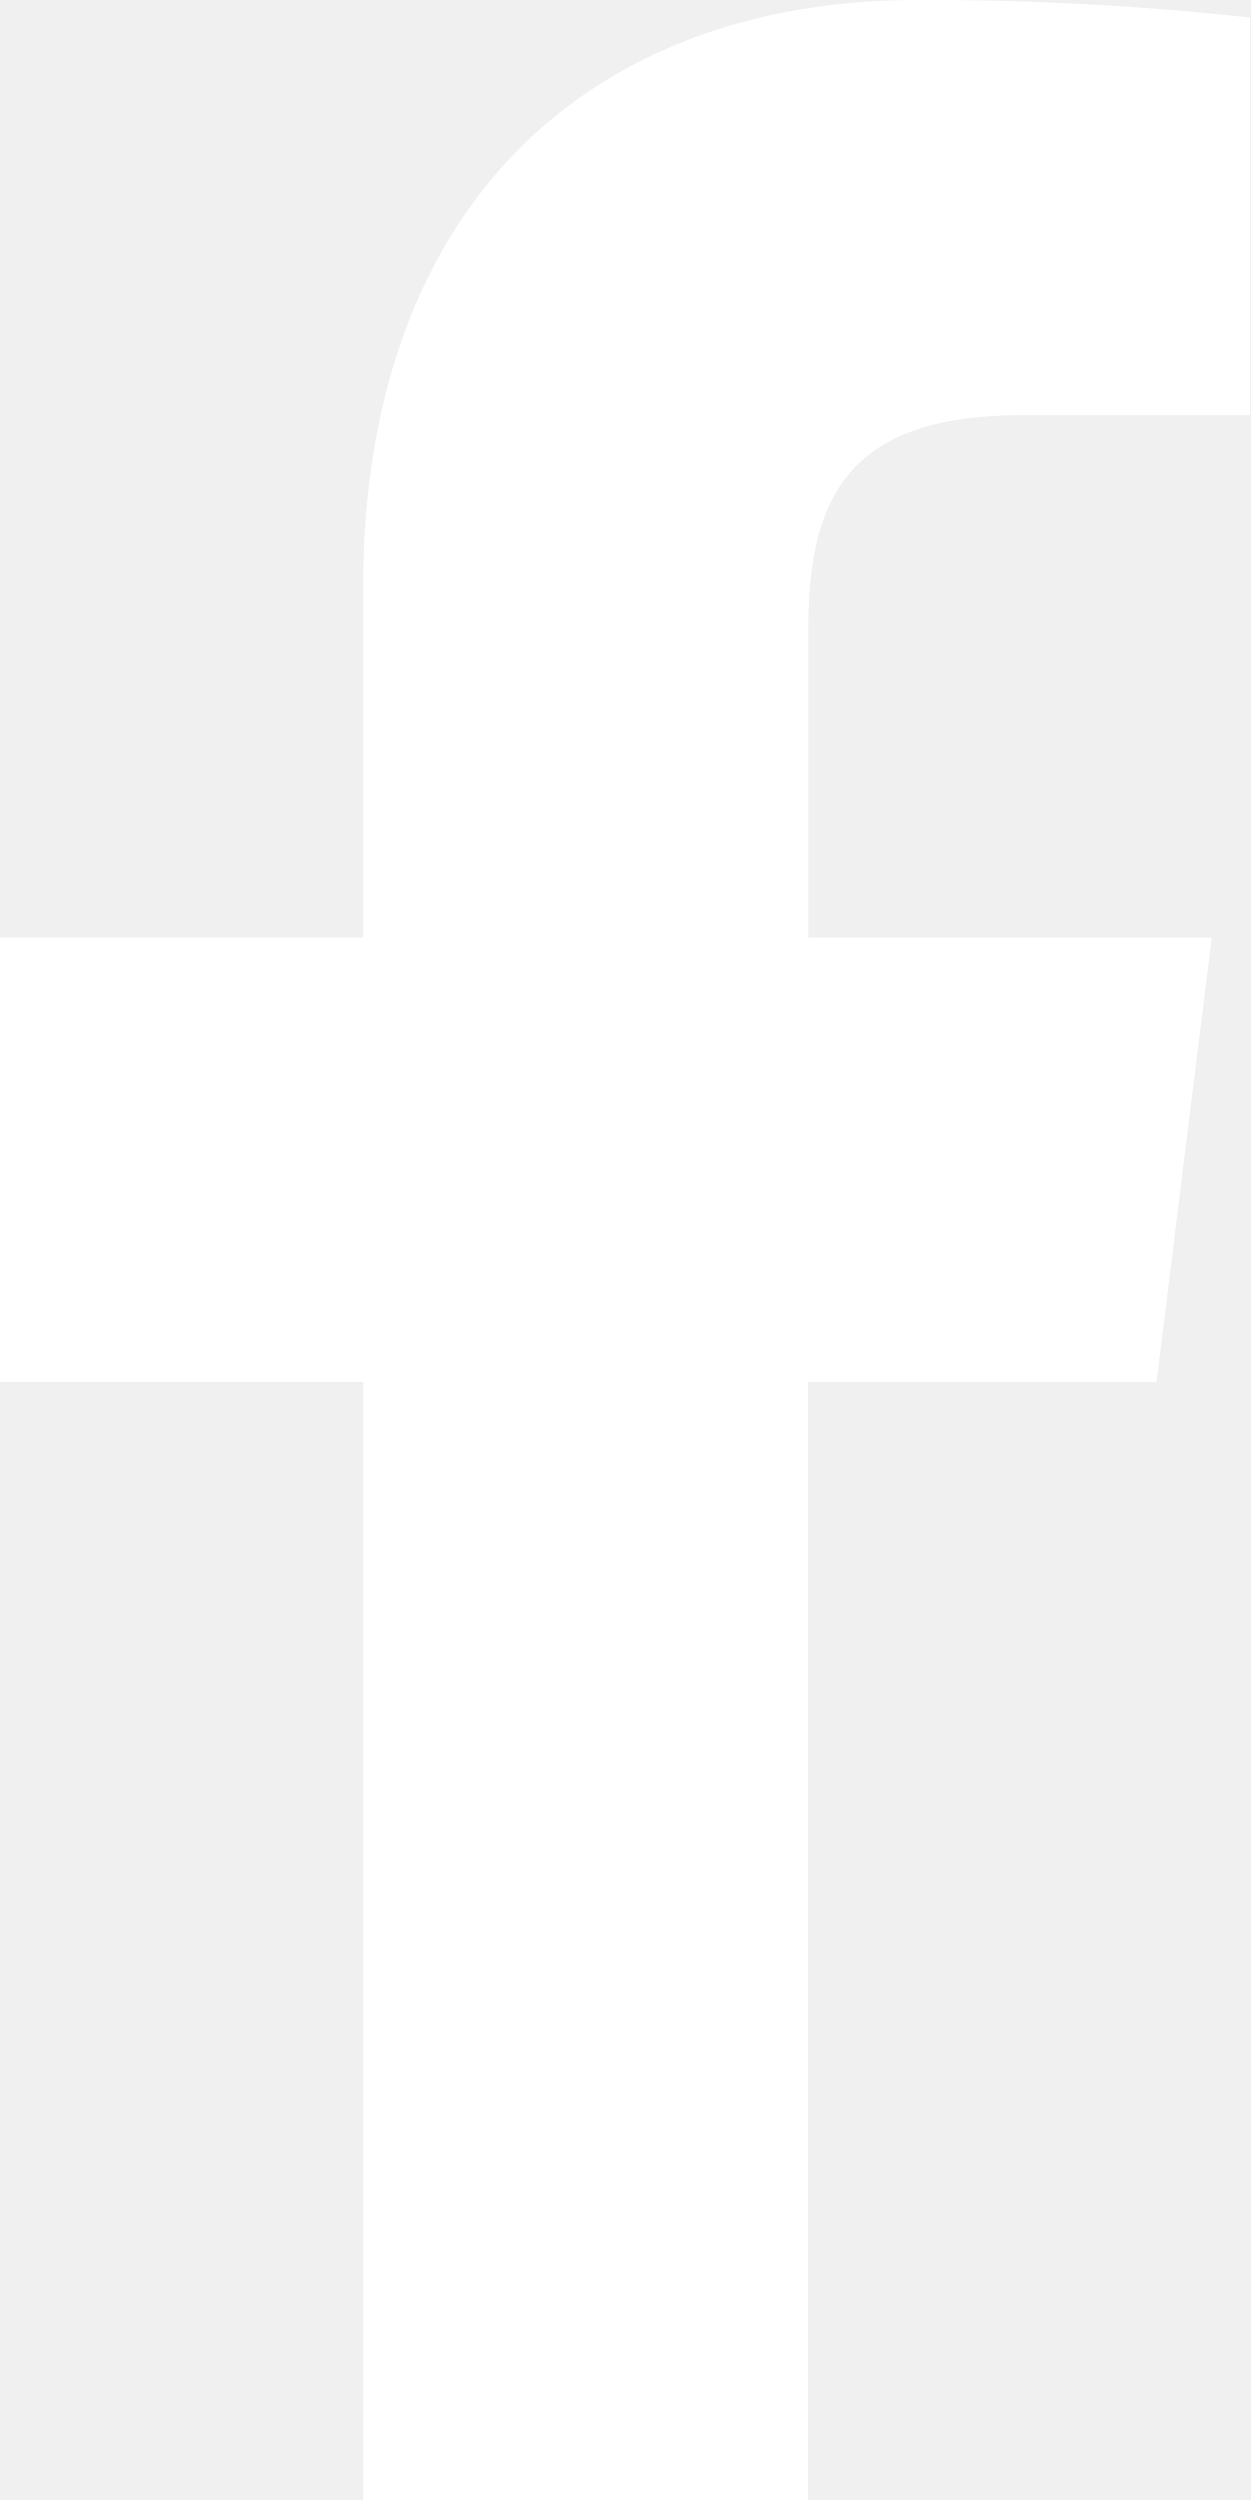
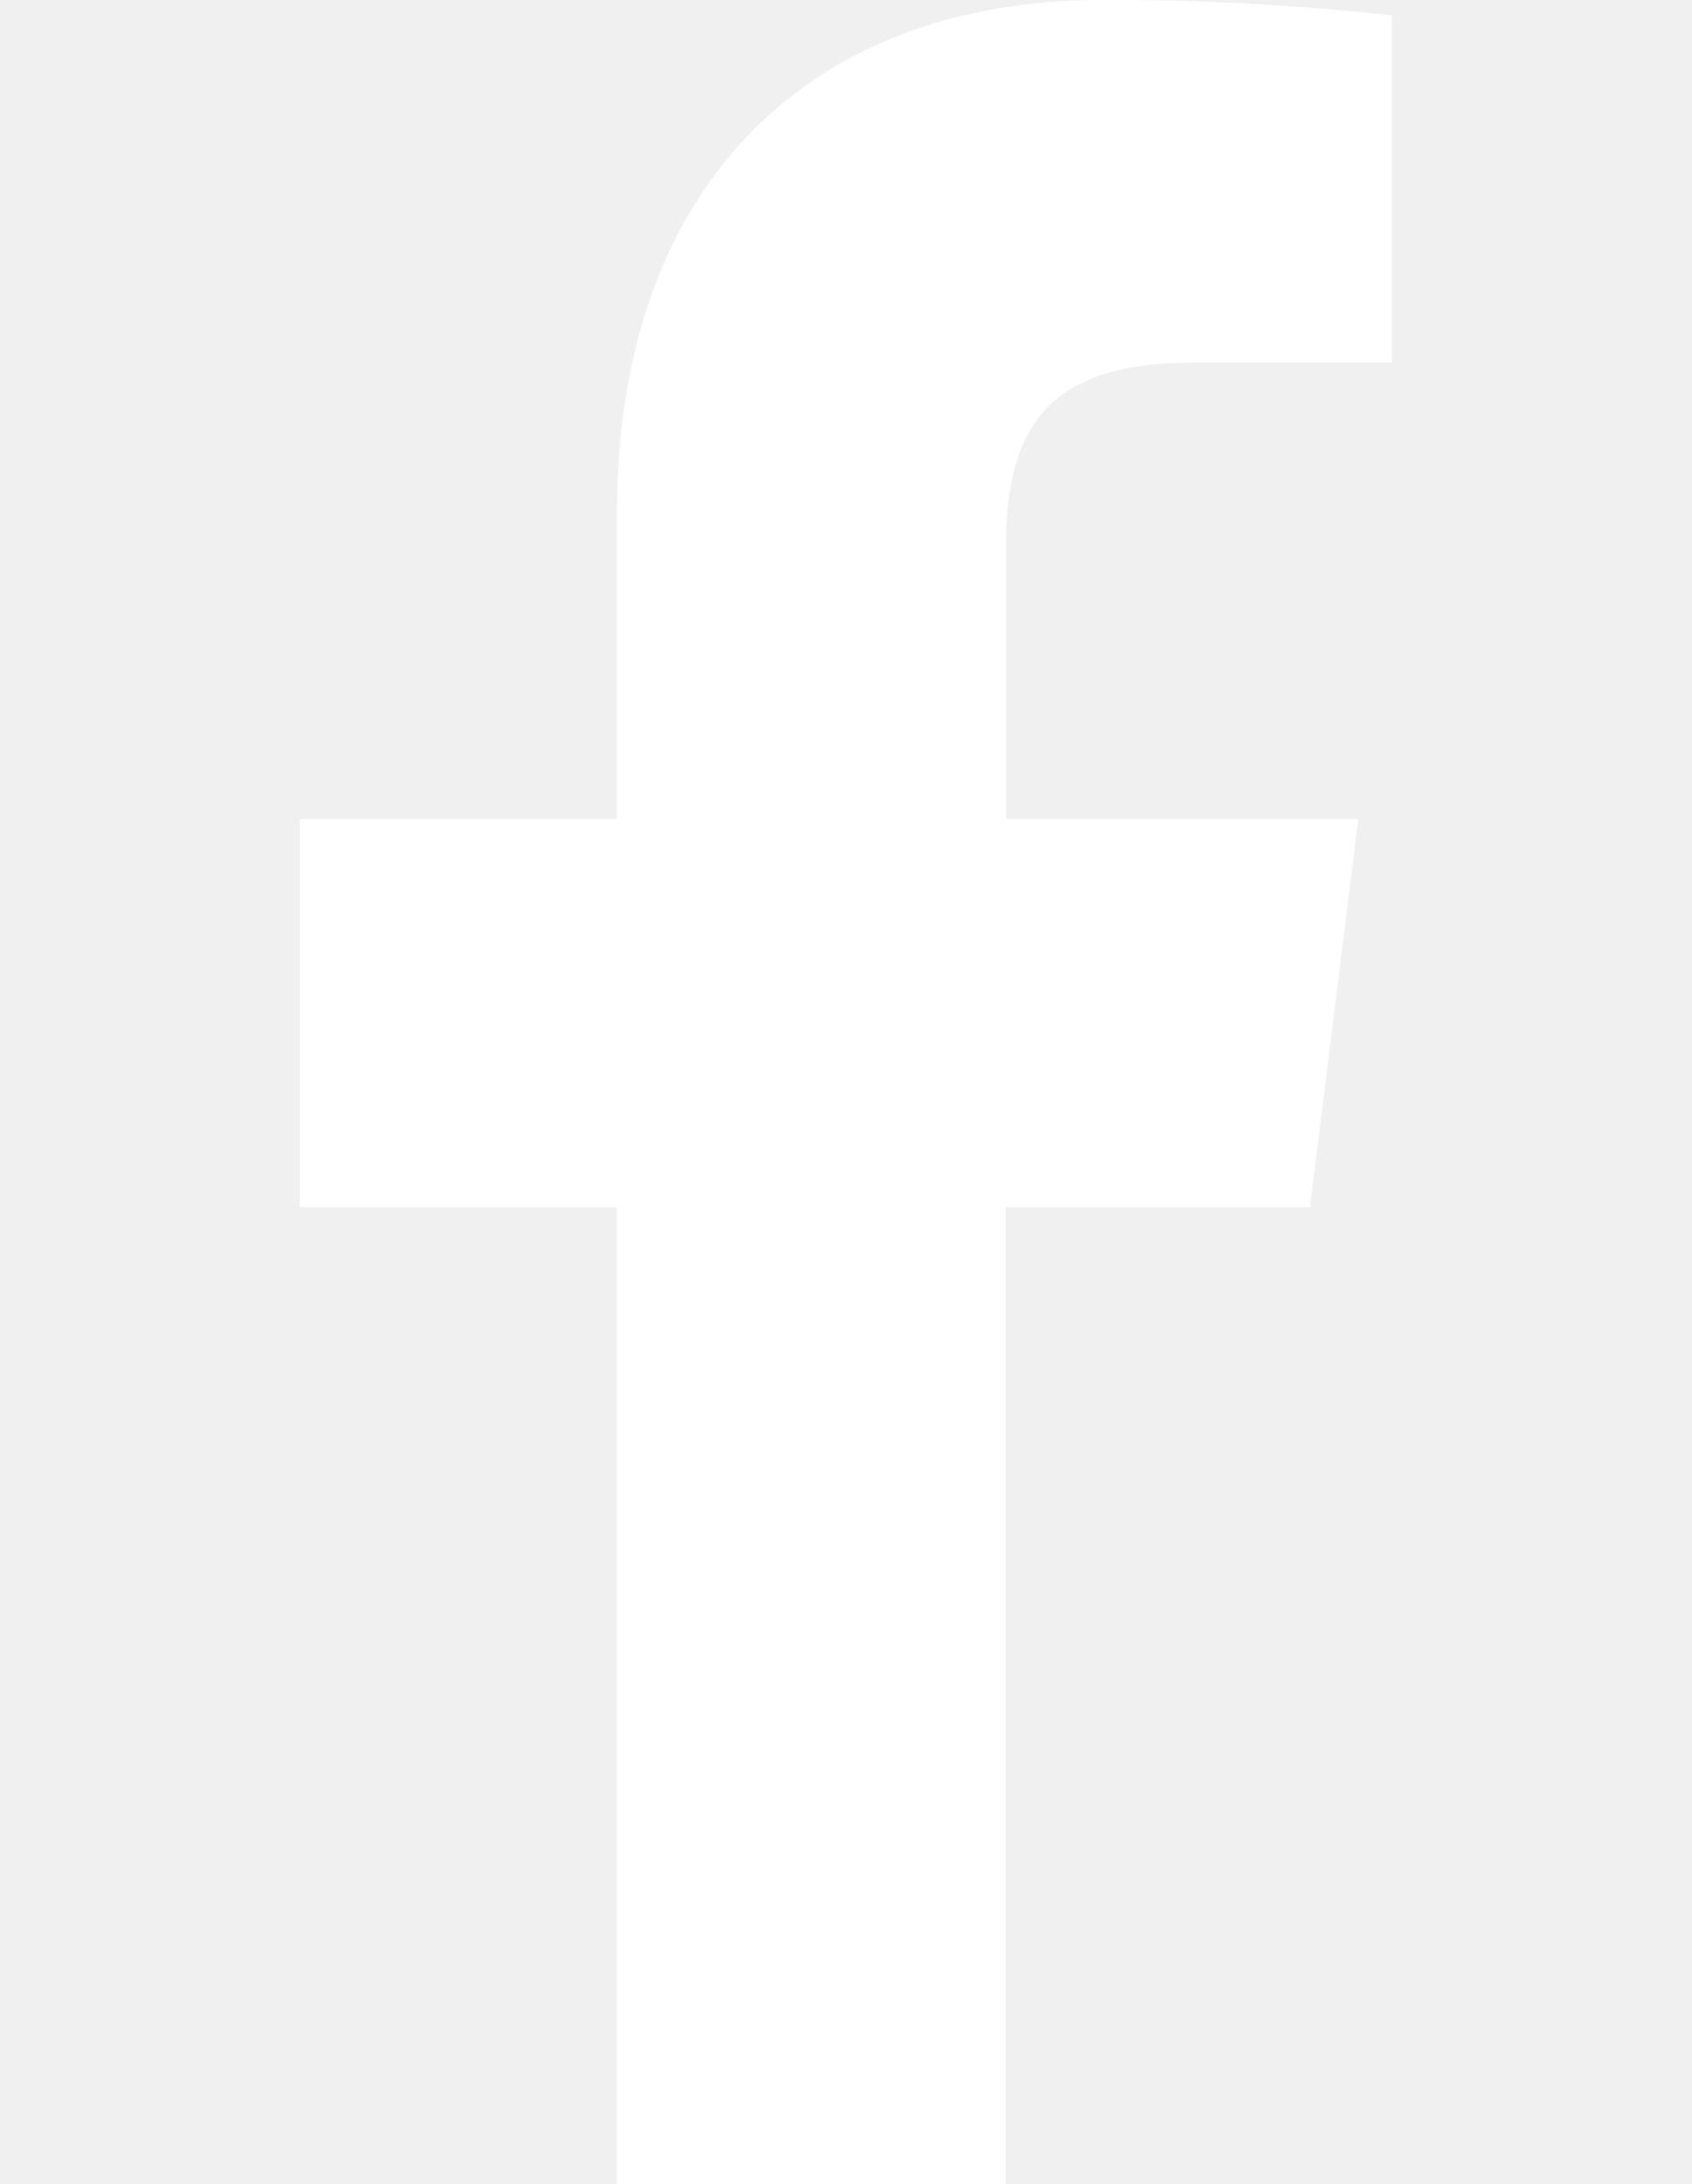
- <svg xmlns="http://www.w3.org/2000/svg" width="15.492" height="30.98" viewBox="0 0 15.492 30.98">
+ <svg xmlns="http://www.w3.org/2000/svg" width="15.492" height="20" viewBox="0 0 15.492 30.98">
  <defs>
    <style>.a{fill:#fff;}</style>
  </defs>
  <path class="a" d="M18.85,5.144h2.828V.218A36.521,36.521,0,0,0,17.558,0c-4.078,0-6.871,2.565-6.871,7.279v4.339h-4.5v5.507h4.5V30.981H16.2V17.126h4.318l.685-5.507h-5V7.825c0-1.592.43-2.681,2.648-2.681Z" transform="translate(-6.187)" />
</svg>
